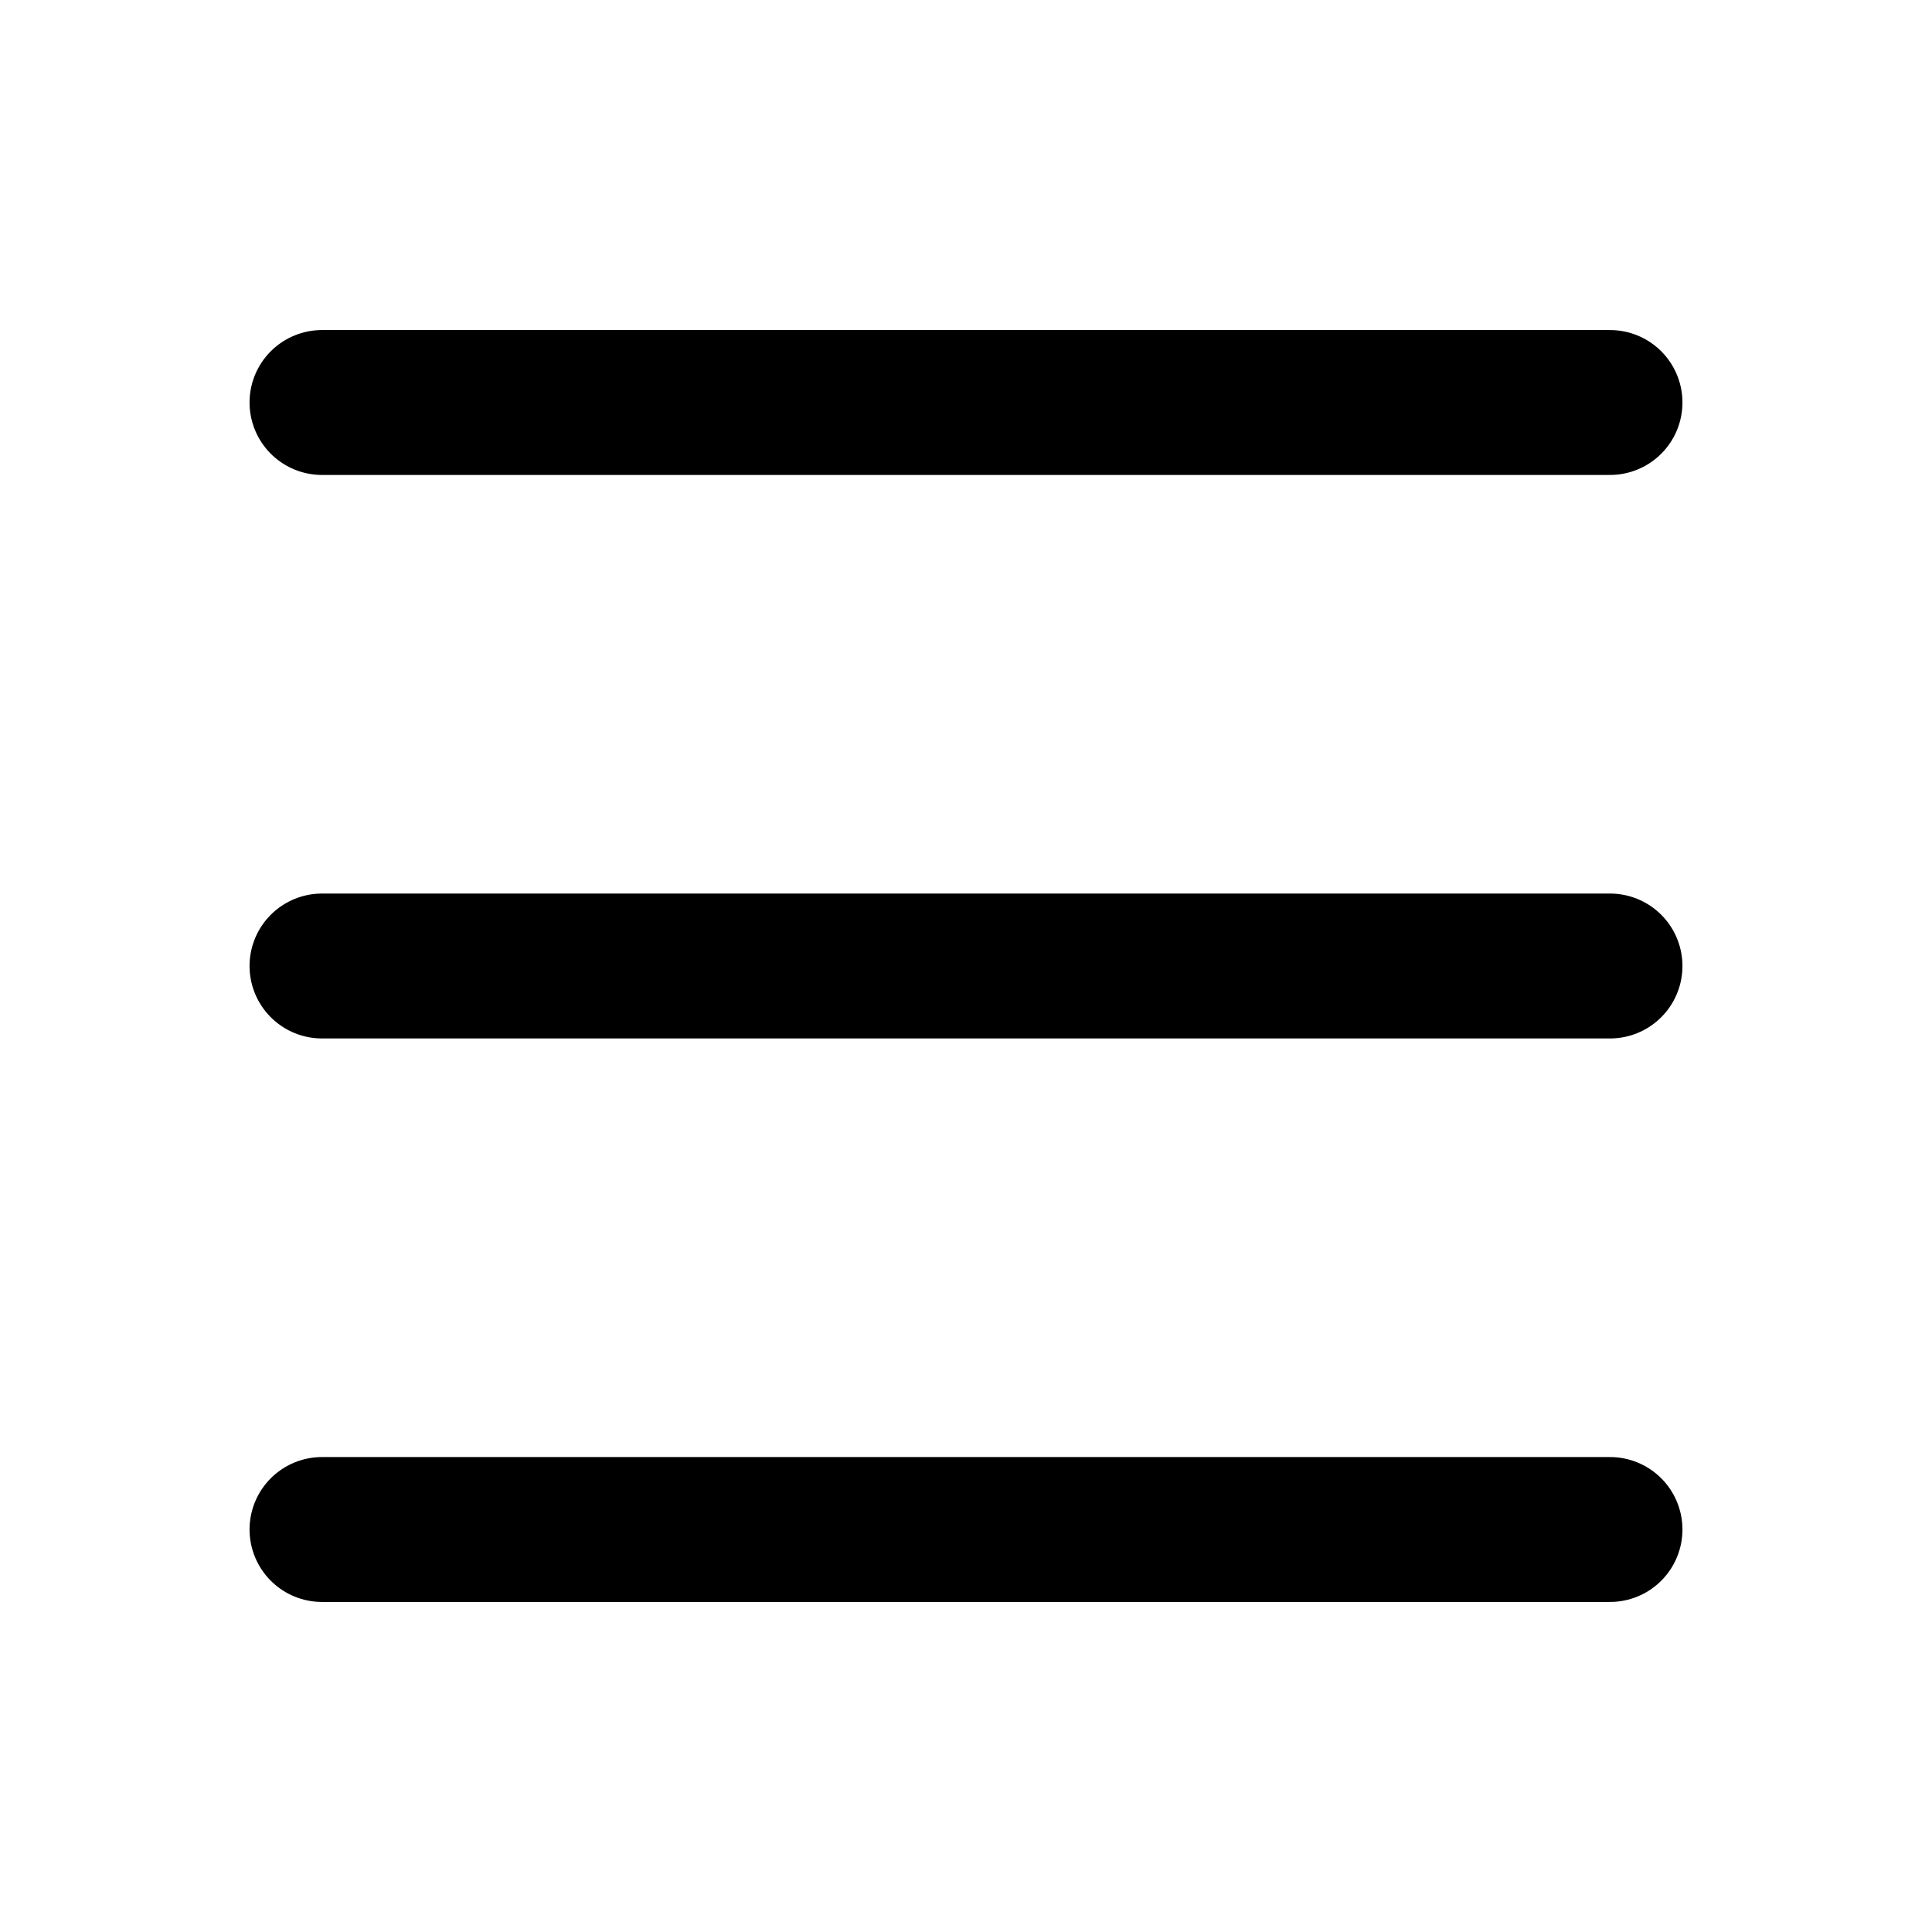
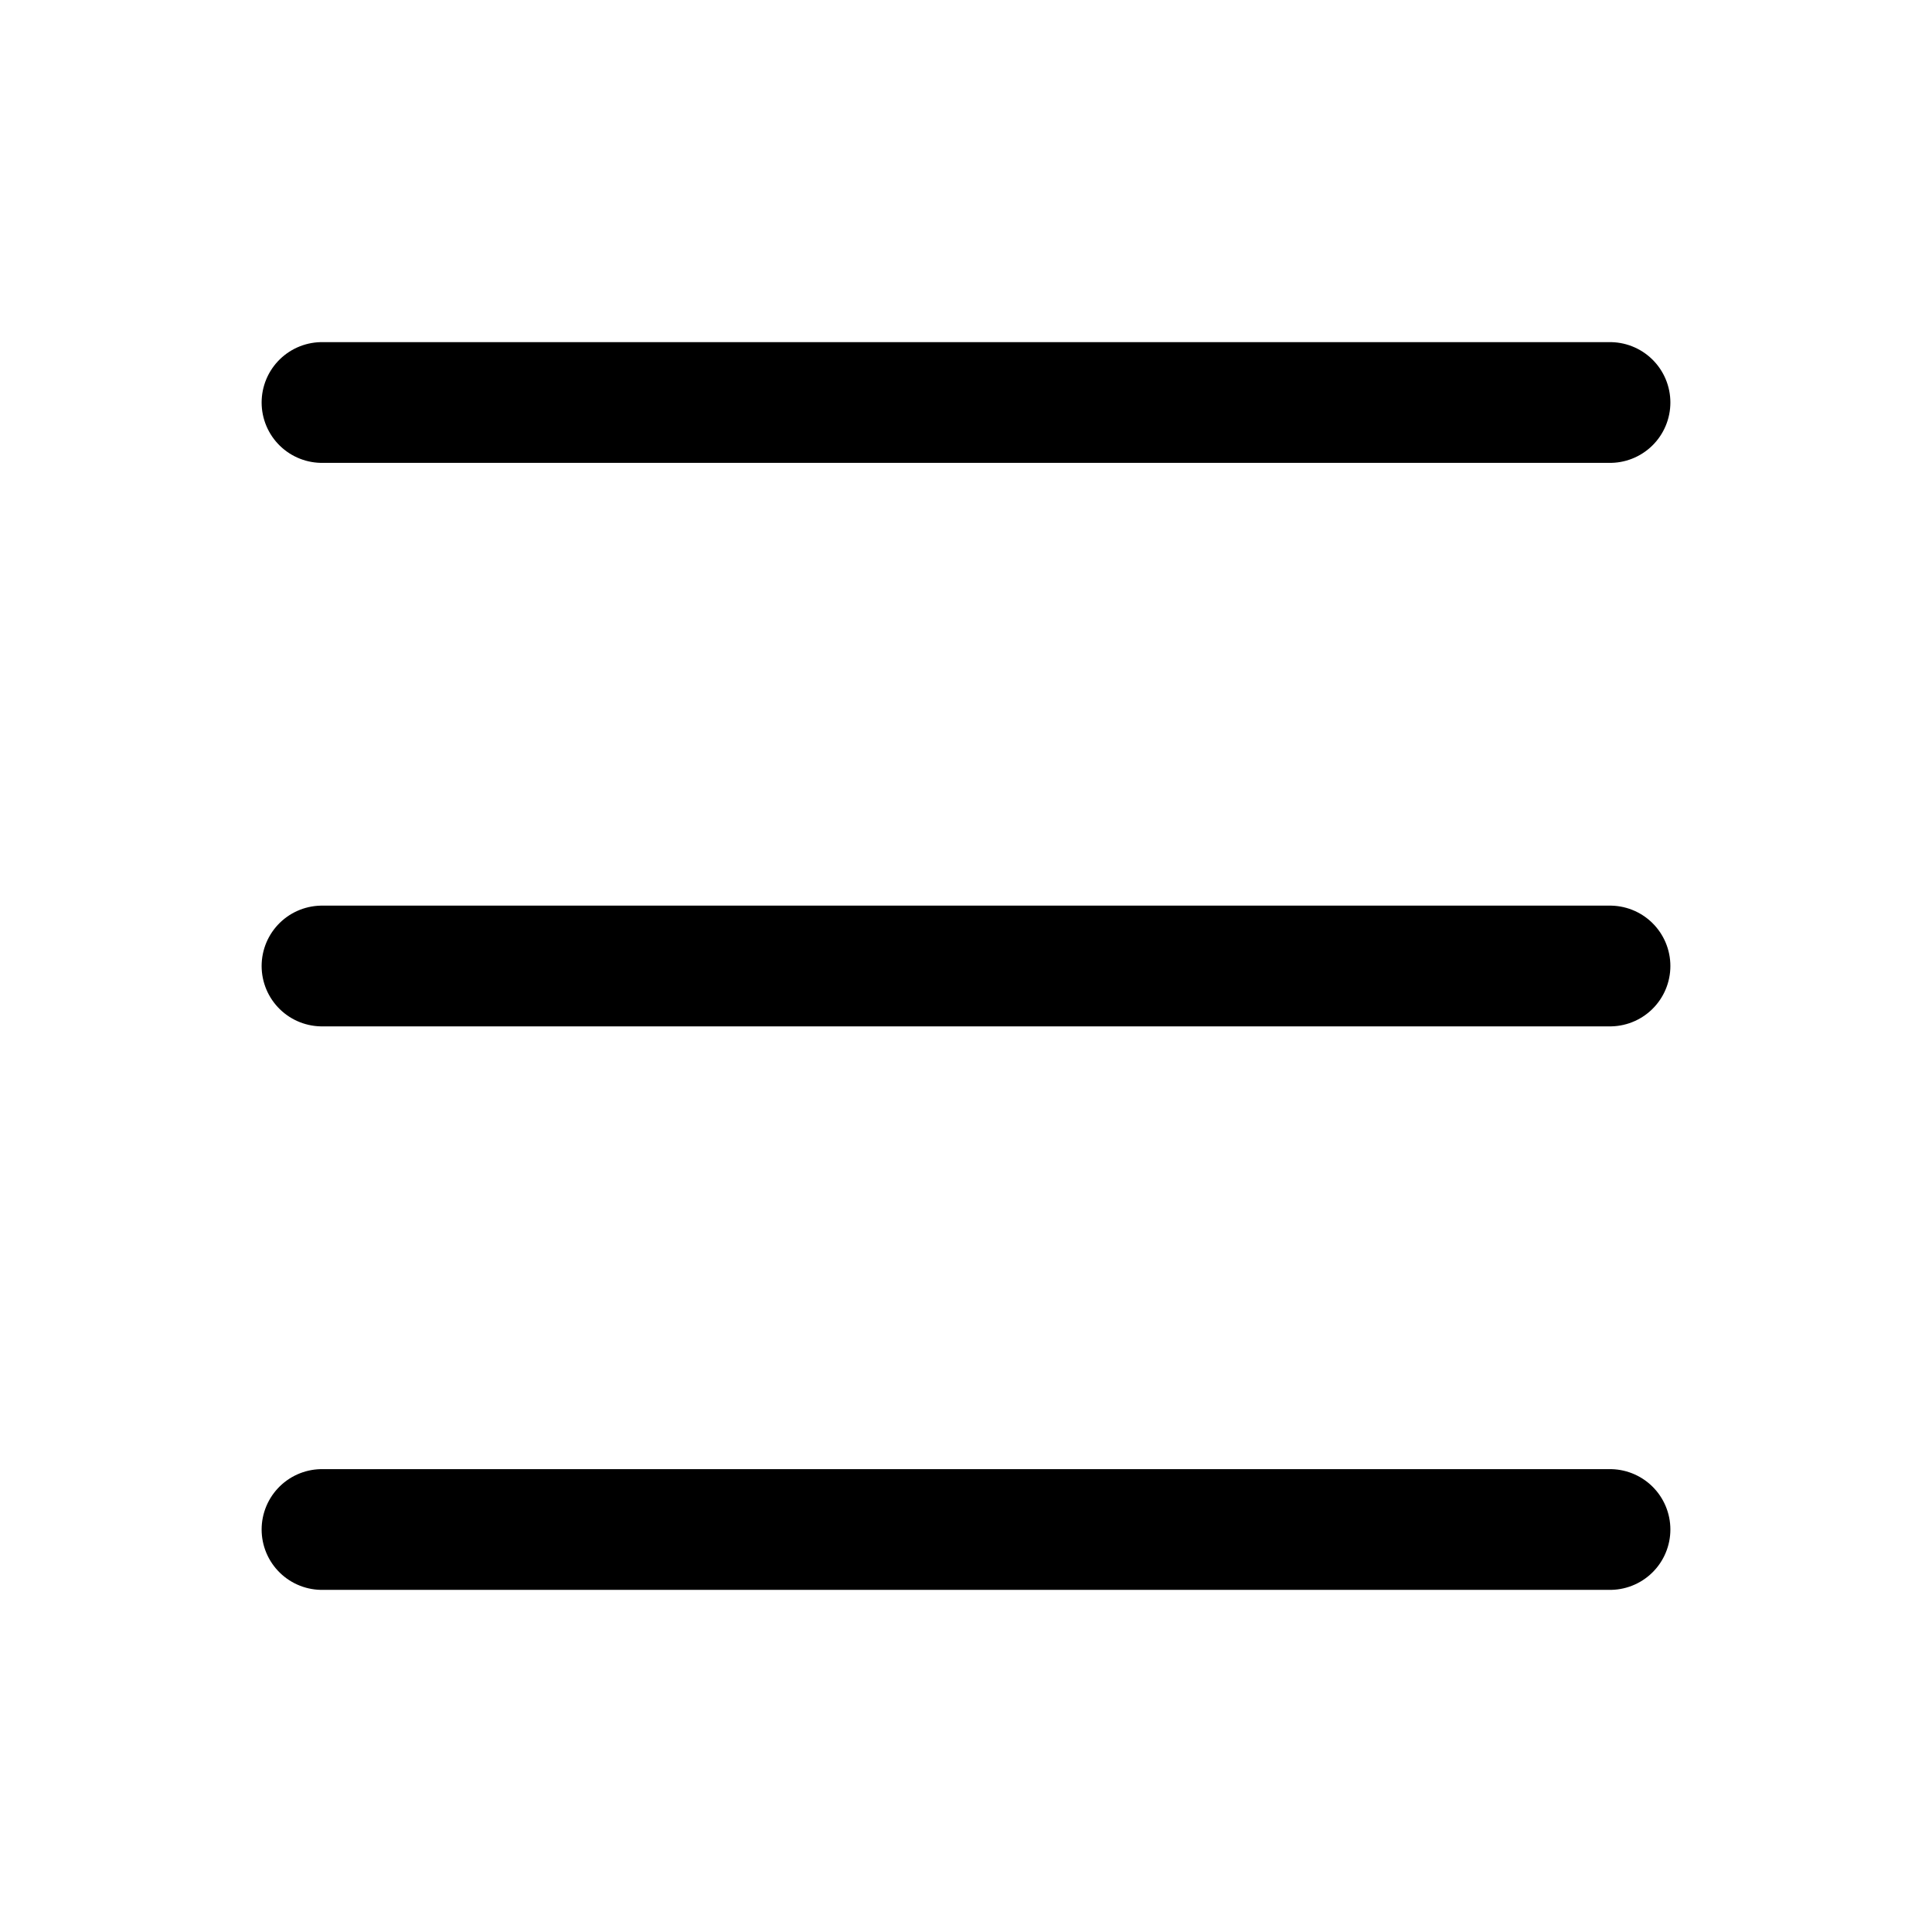
- <svg xmlns="http://www.w3.org/2000/svg" viewBox="0 0 24 24" fill="none" stroke="currentColor" stroke-width="1.8" stroke-linecap="round" stroke-linejoin="round">
+ <svg xmlns="http://www.w3.org/2000/svg" viewBox="0 0 24 24" fill="none" stroke="currentColor" stroke-width="1.5" stroke-linecap="round" stroke-linejoin="round">
  <path d="M4 5h16" />
  <path d="M4 12h16" />
  <path d="M4 19h16" />
</svg>
